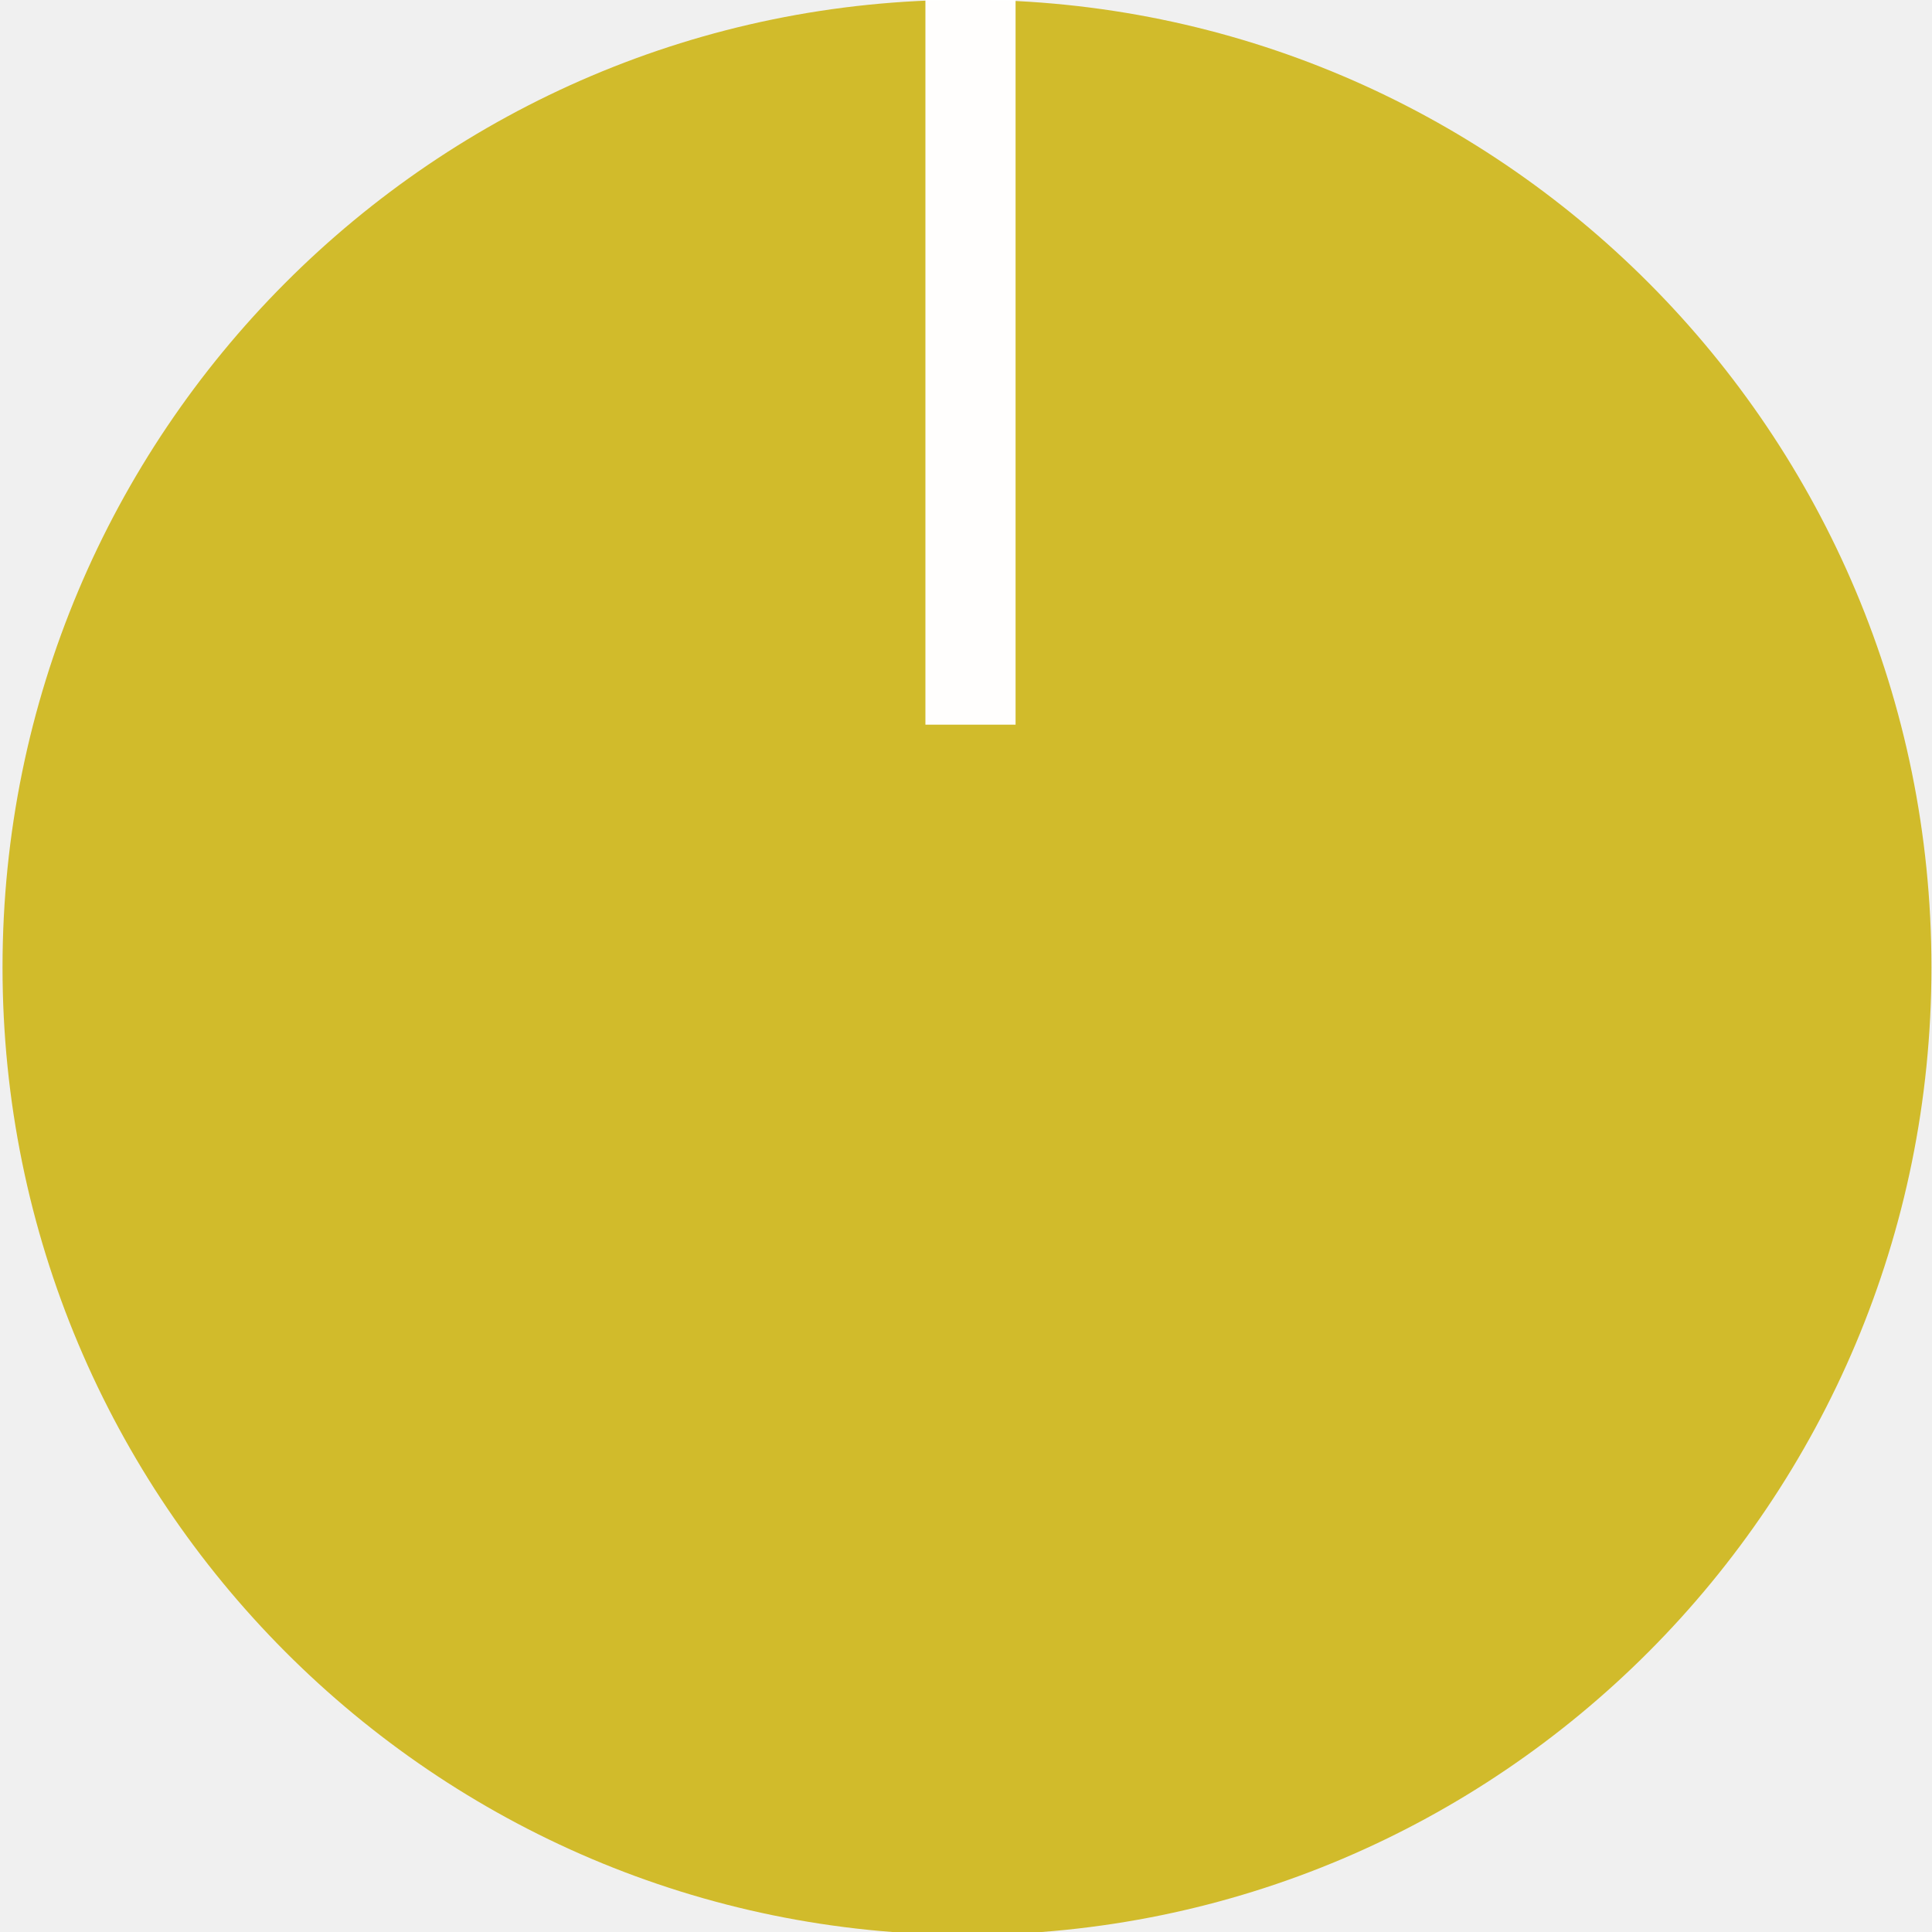
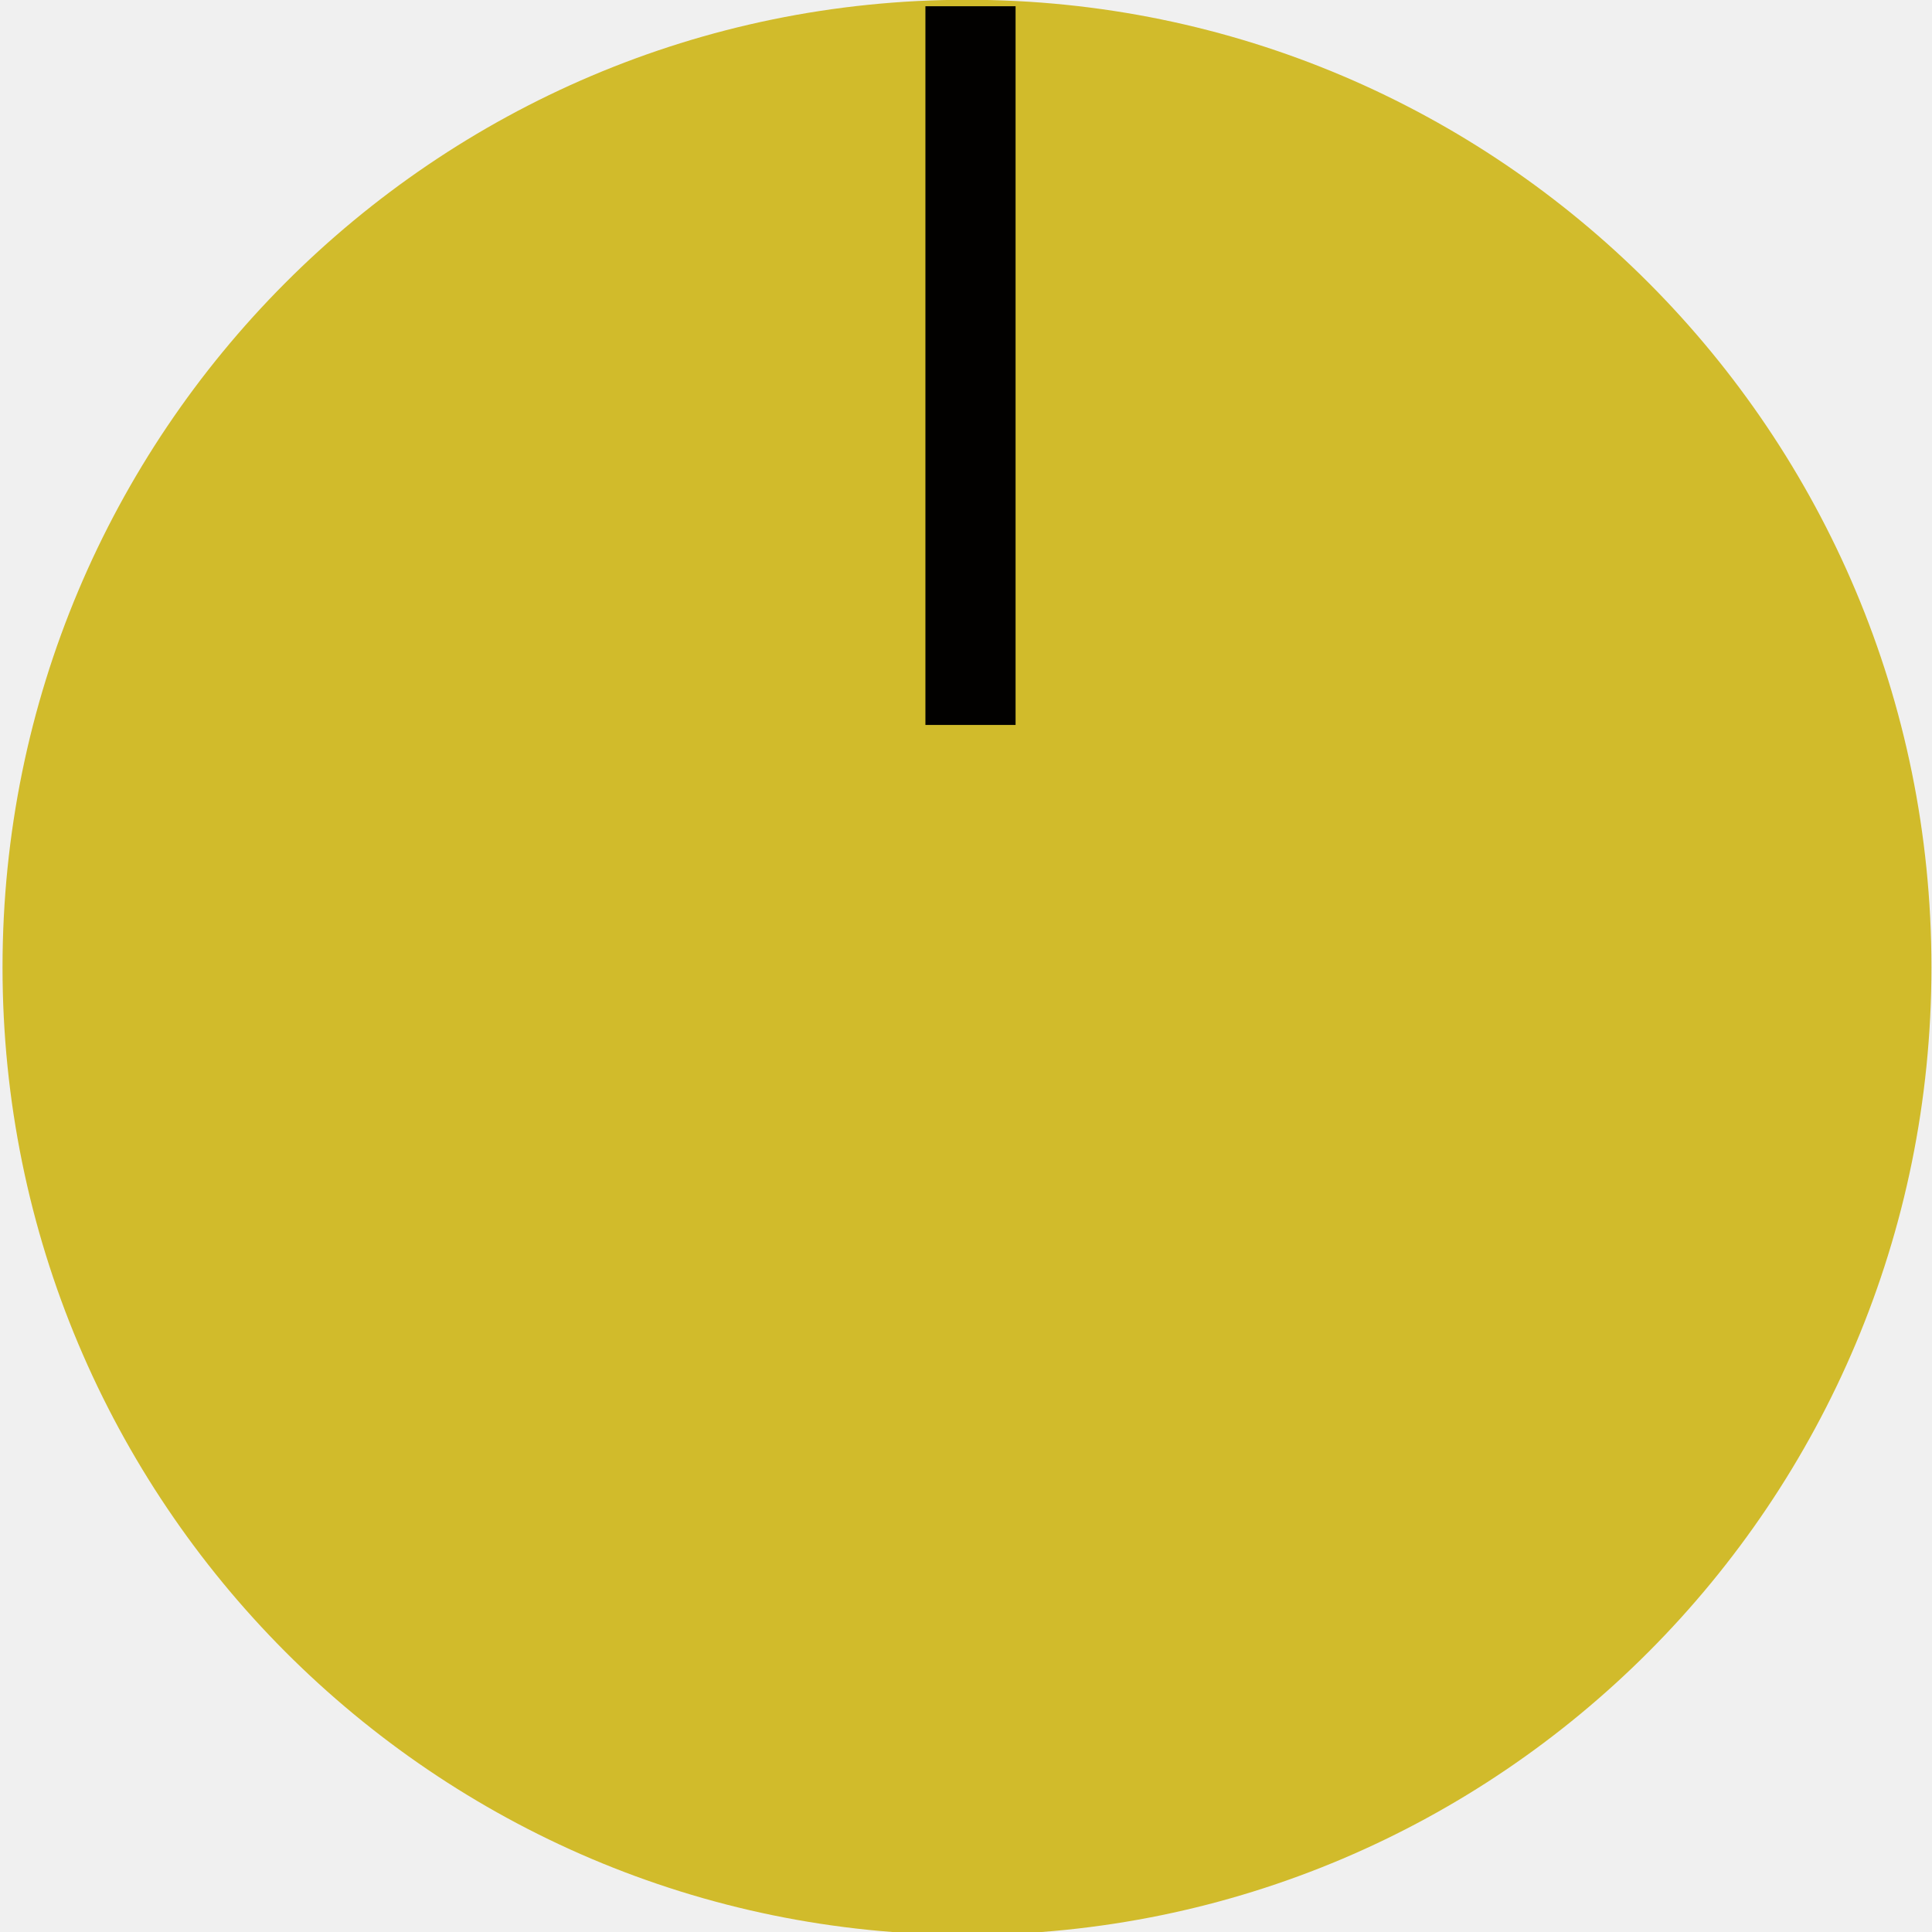
<svg xmlns="http://www.w3.org/2000/svg" width="26" height="26" viewBox="0 0 6.879 6.879" version="1.1" id="svg992">
  <defs id="defs986" />
  <g id="layer1" transform="translate(0,-290.1208)" style="display:inline">
    <ellipse style="opacity:1;fill:#d1bb2a;fill-opacity:0.989;stroke:none;stroke-width:0.097;stroke-opacity:1" id="path1551" cx="3.443" cy="293.565" rx="3.434" ry="3.445" />
-     <rect style="opacity:1;fill:#ffffff;fill-opacity:0.989;stroke:none;stroke-width:0.051;stroke-opacity:1" id="rect1561" width="0.321" height="2.724" x="3.295" y="289.977" />
+     <rect style="opacity:1;fill:#000000;fill-opacity:0.989;stroke:none;stroke-width:0.049;stroke-opacity:1" id="rect1561" width="0.321" height="2.559" x="3.295" y="290.143" />
  </g>
</svg>
